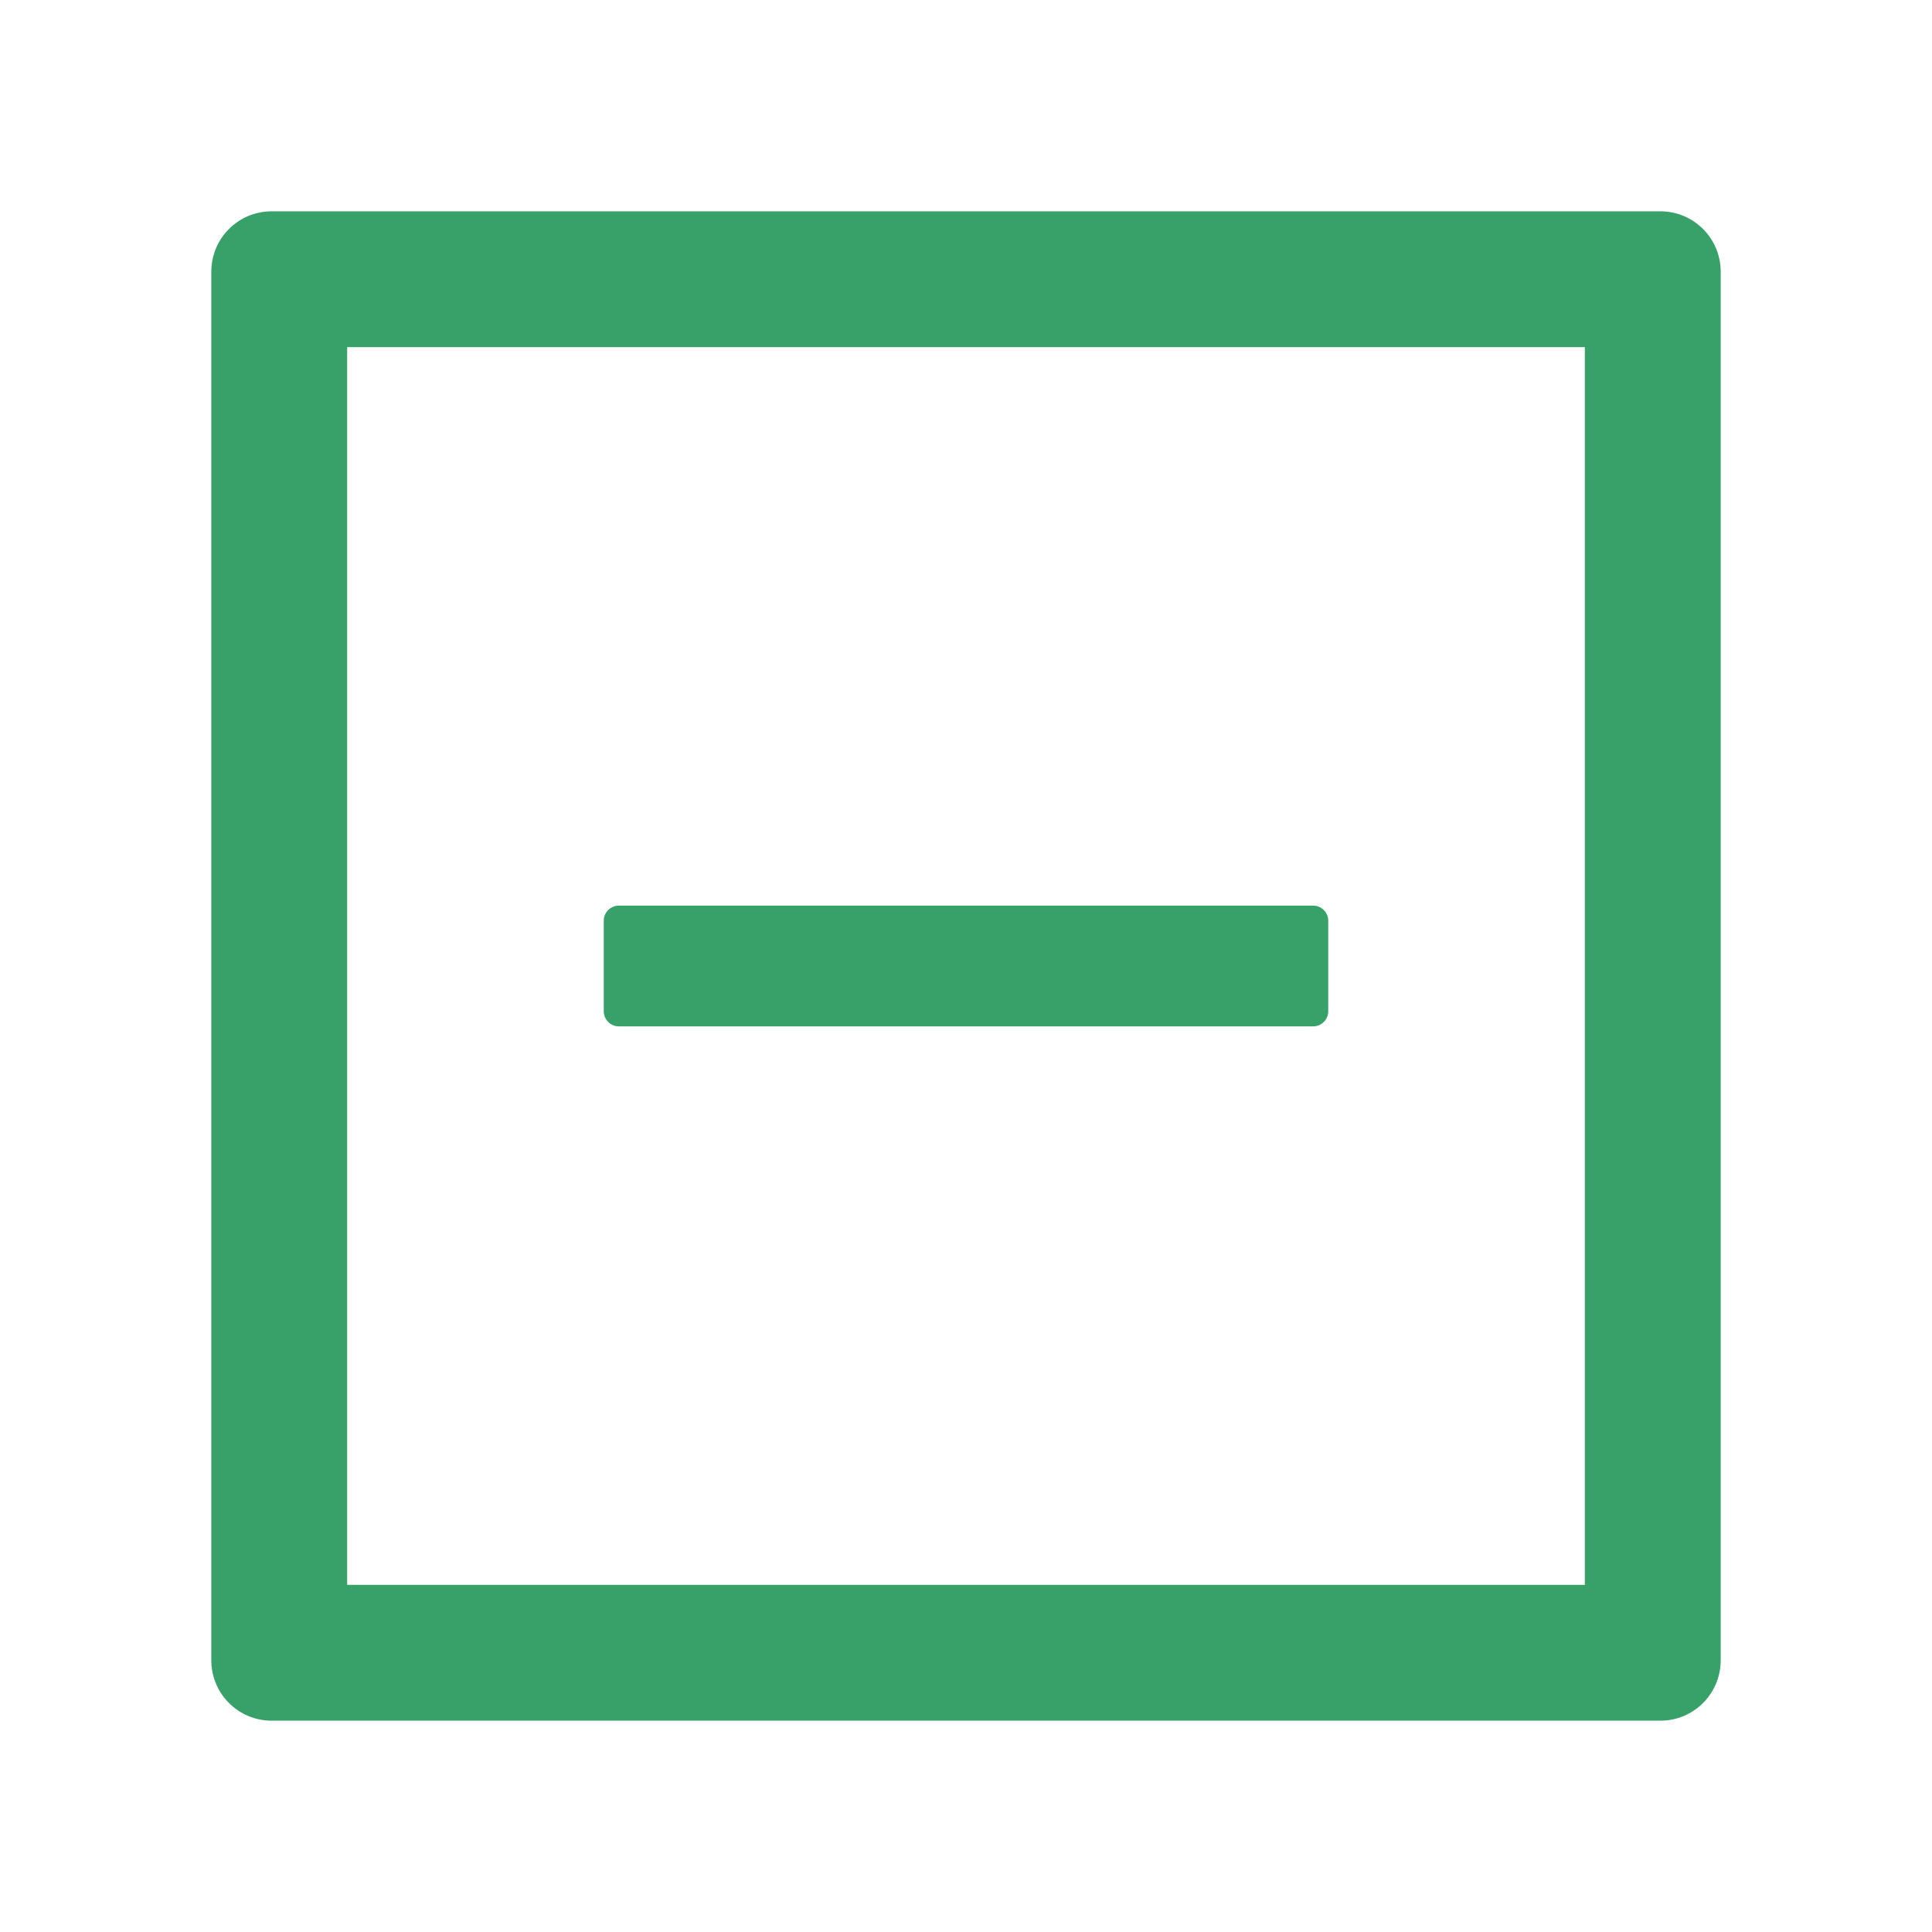
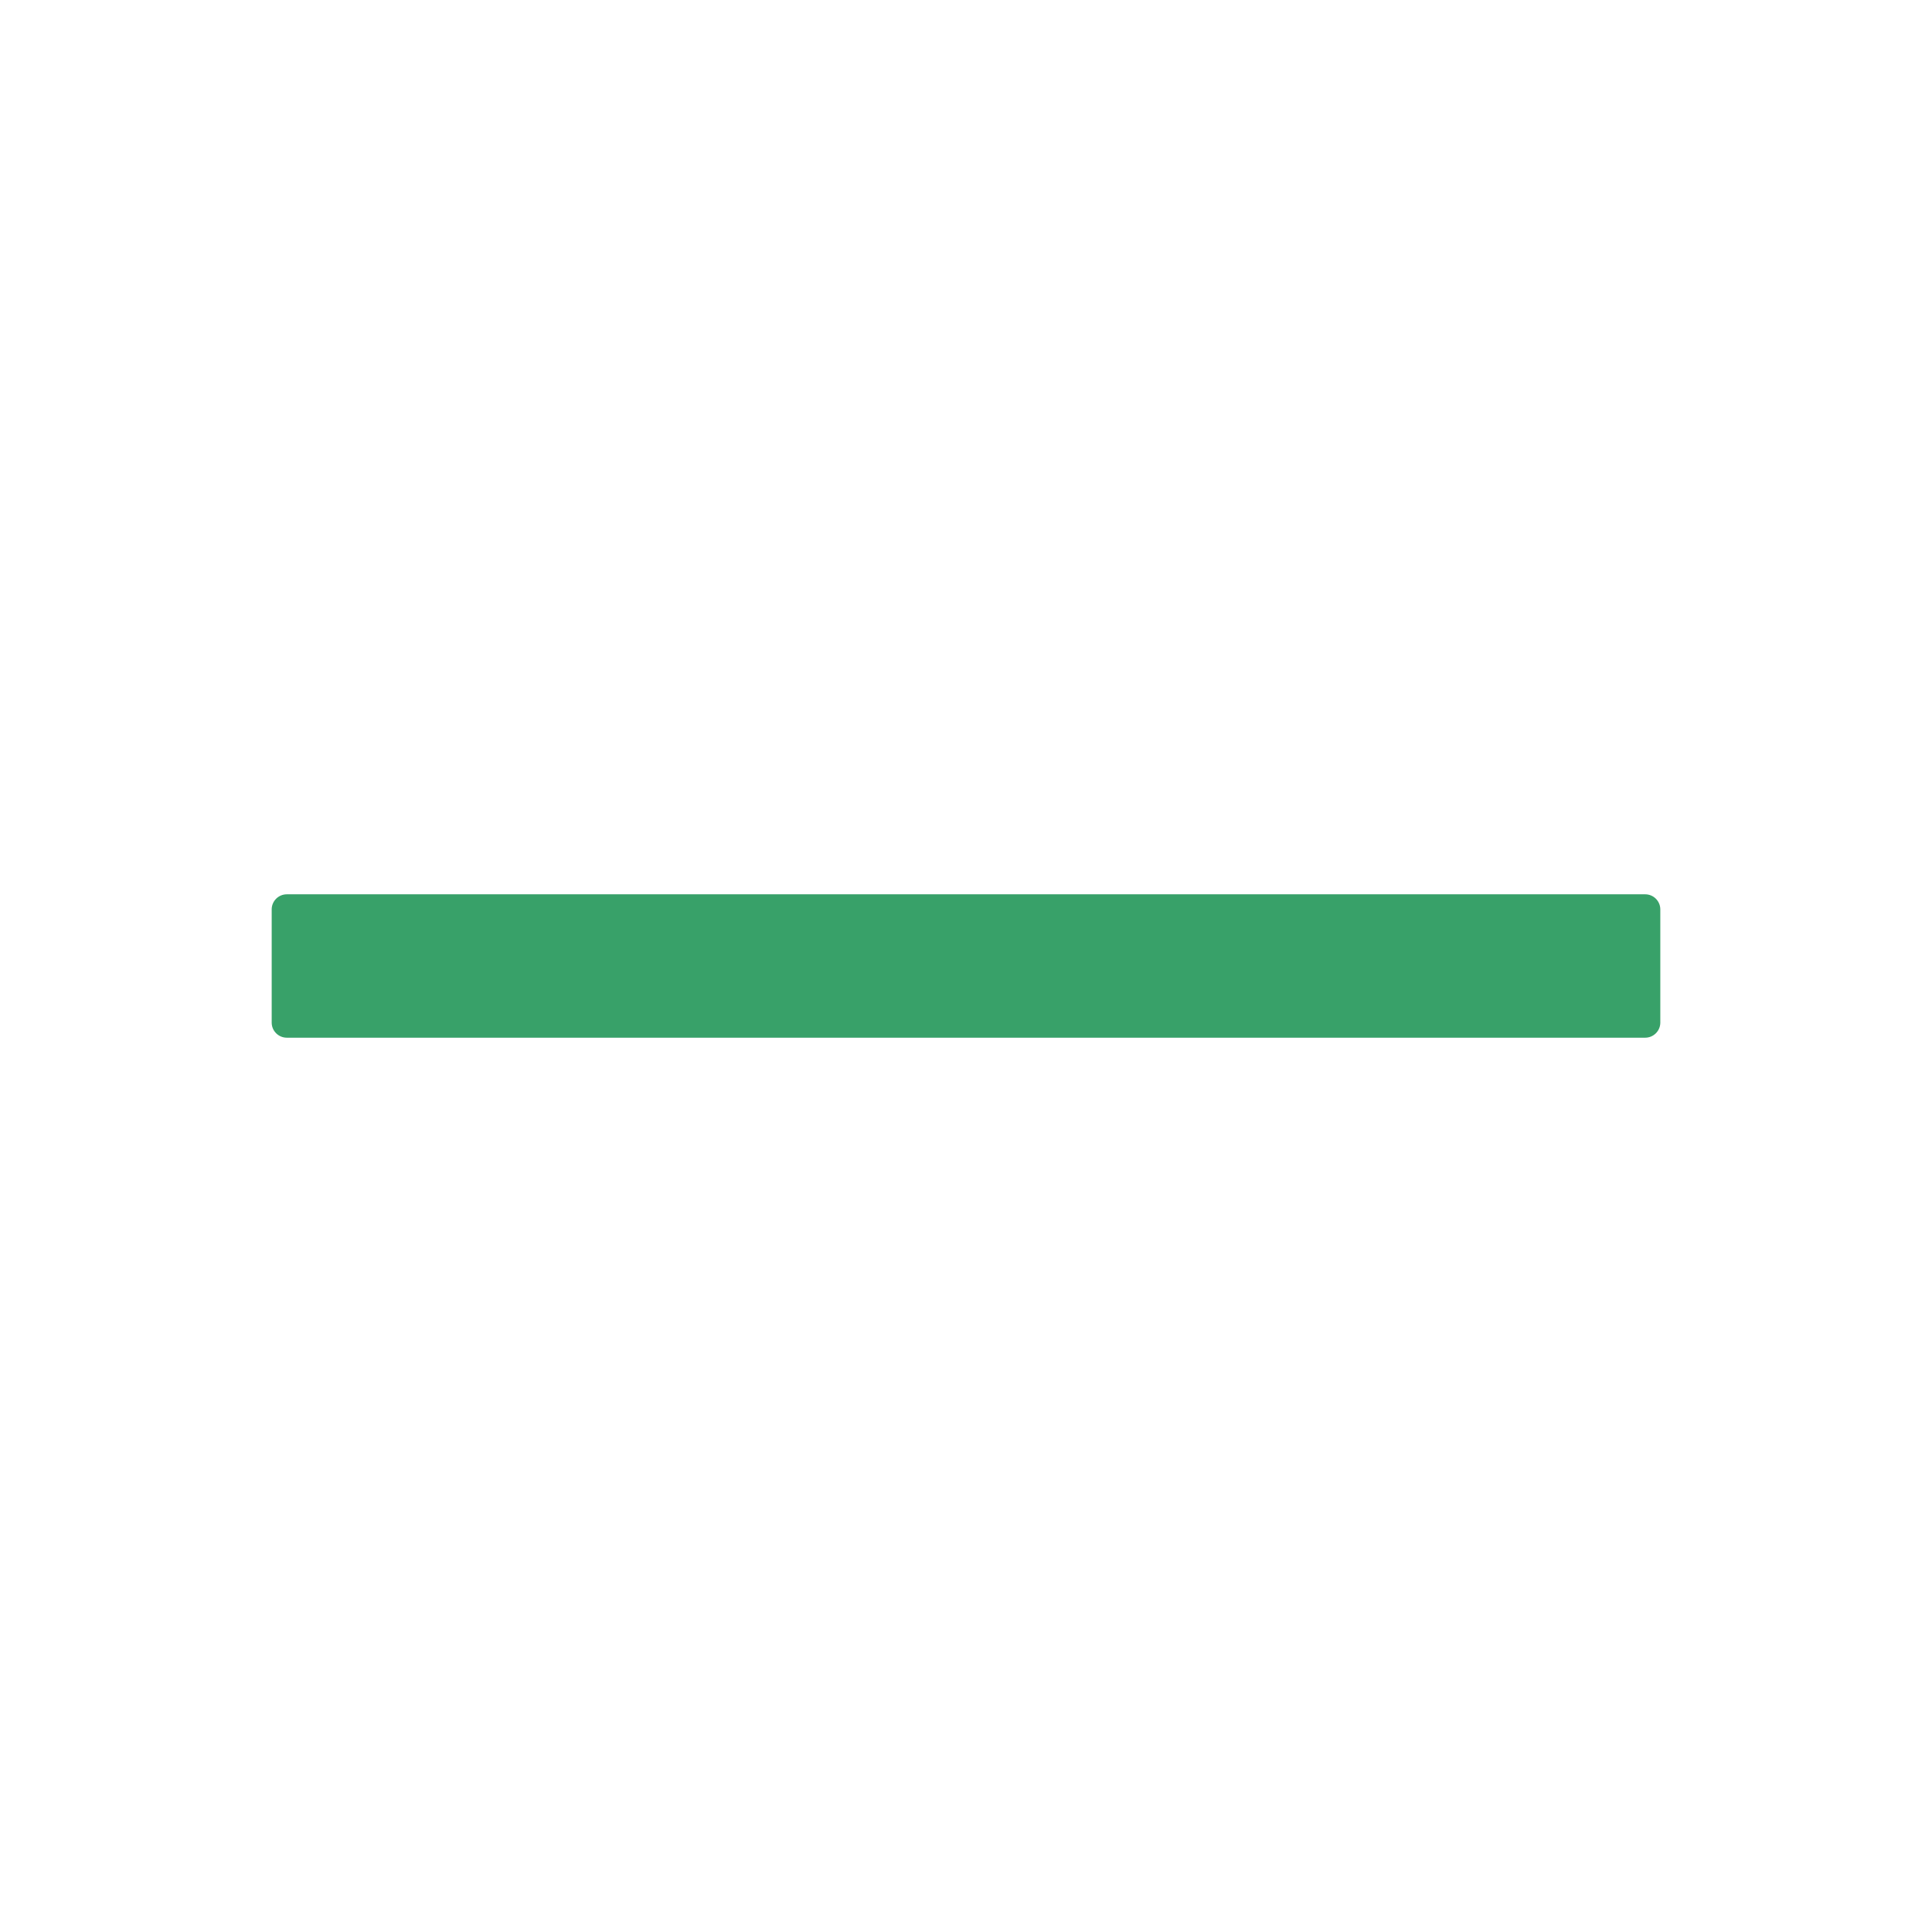
- <svg xmlns="http://www.w3.org/2000/svg" width="1024" height="1024" preserveAspectRatio="xMidYMid meet" viewBox="0 0 1024 1024" style="-ms-transform: rotate(360deg); -webkit-transform: rotate(360deg); transform: rotate(360deg);">
-   <path d="M328 544h368c4.4 0 8-3.6 8-8v-48c0-4.4-3.6-8-8-8H328c-4.4 0-8 3.6-8 8v48c0 4.4 3.6 8 8 8z" fill="#38a169" />
-   <path d="M880 112H144c-17.7 0-32 14.3-32 32v736c0 17.7 14.3 32 32 32h736c17.7 0 32-14.3 32-32V144c0-17.7-14.3-32-32-32zm-40 728H184V184h656v656z" fill="#38a169" />
-   <rect x="0" y="0" width="1024" height="1024" fill="rgba(0, 0, 0, 0)" />
+ <svg xmlns="http://www.w3.org/2000/svg" aria-hidden="true" focusable="false" width="1em" height="1em" style="-ms-transform: rotate(360deg); -webkit-transform: rotate(360deg); transform: rotate(360deg);" preserveAspectRatio="xMidYMid meet" viewBox="0 0 1024 1024">
+   <path d="M872 474H152c-4.4 0-8 3.6-8 8v60c0 4.4 3.6 8 8 8h720c4.4 0 8-3.6 8-8v-60c0-4.4-3.6-8-8-8z" fill="#38a169" />
</svg>
